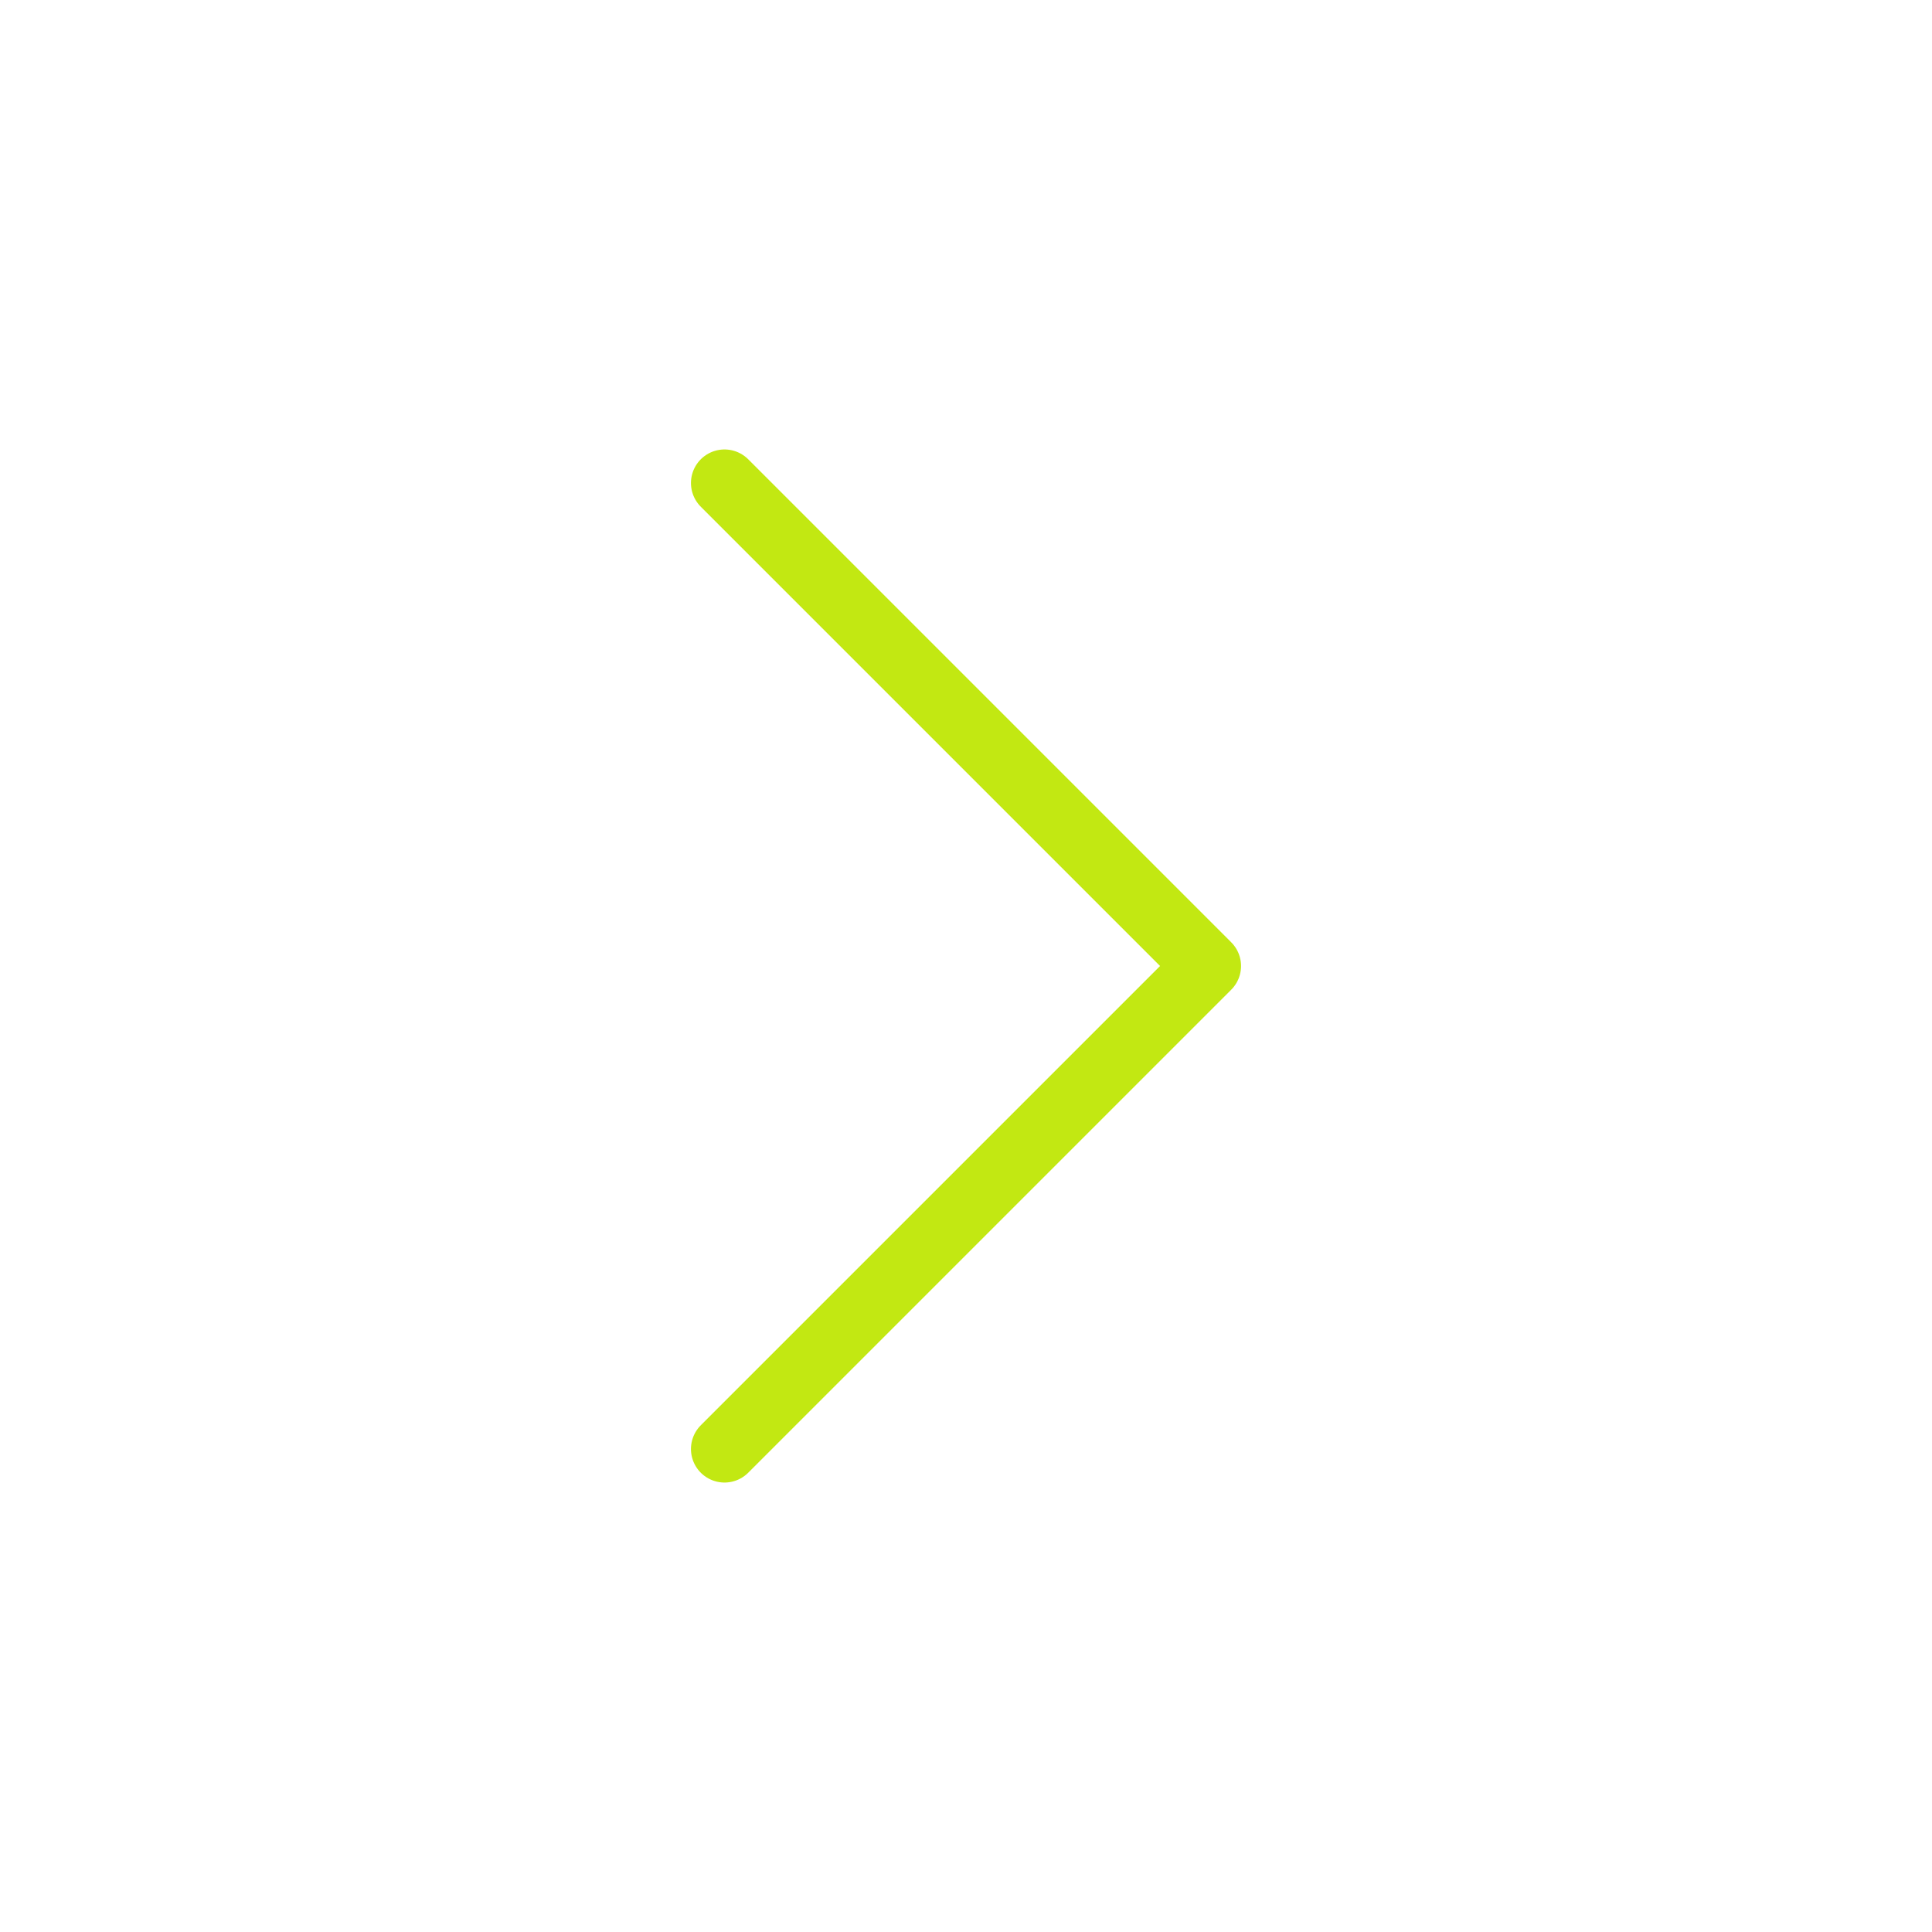
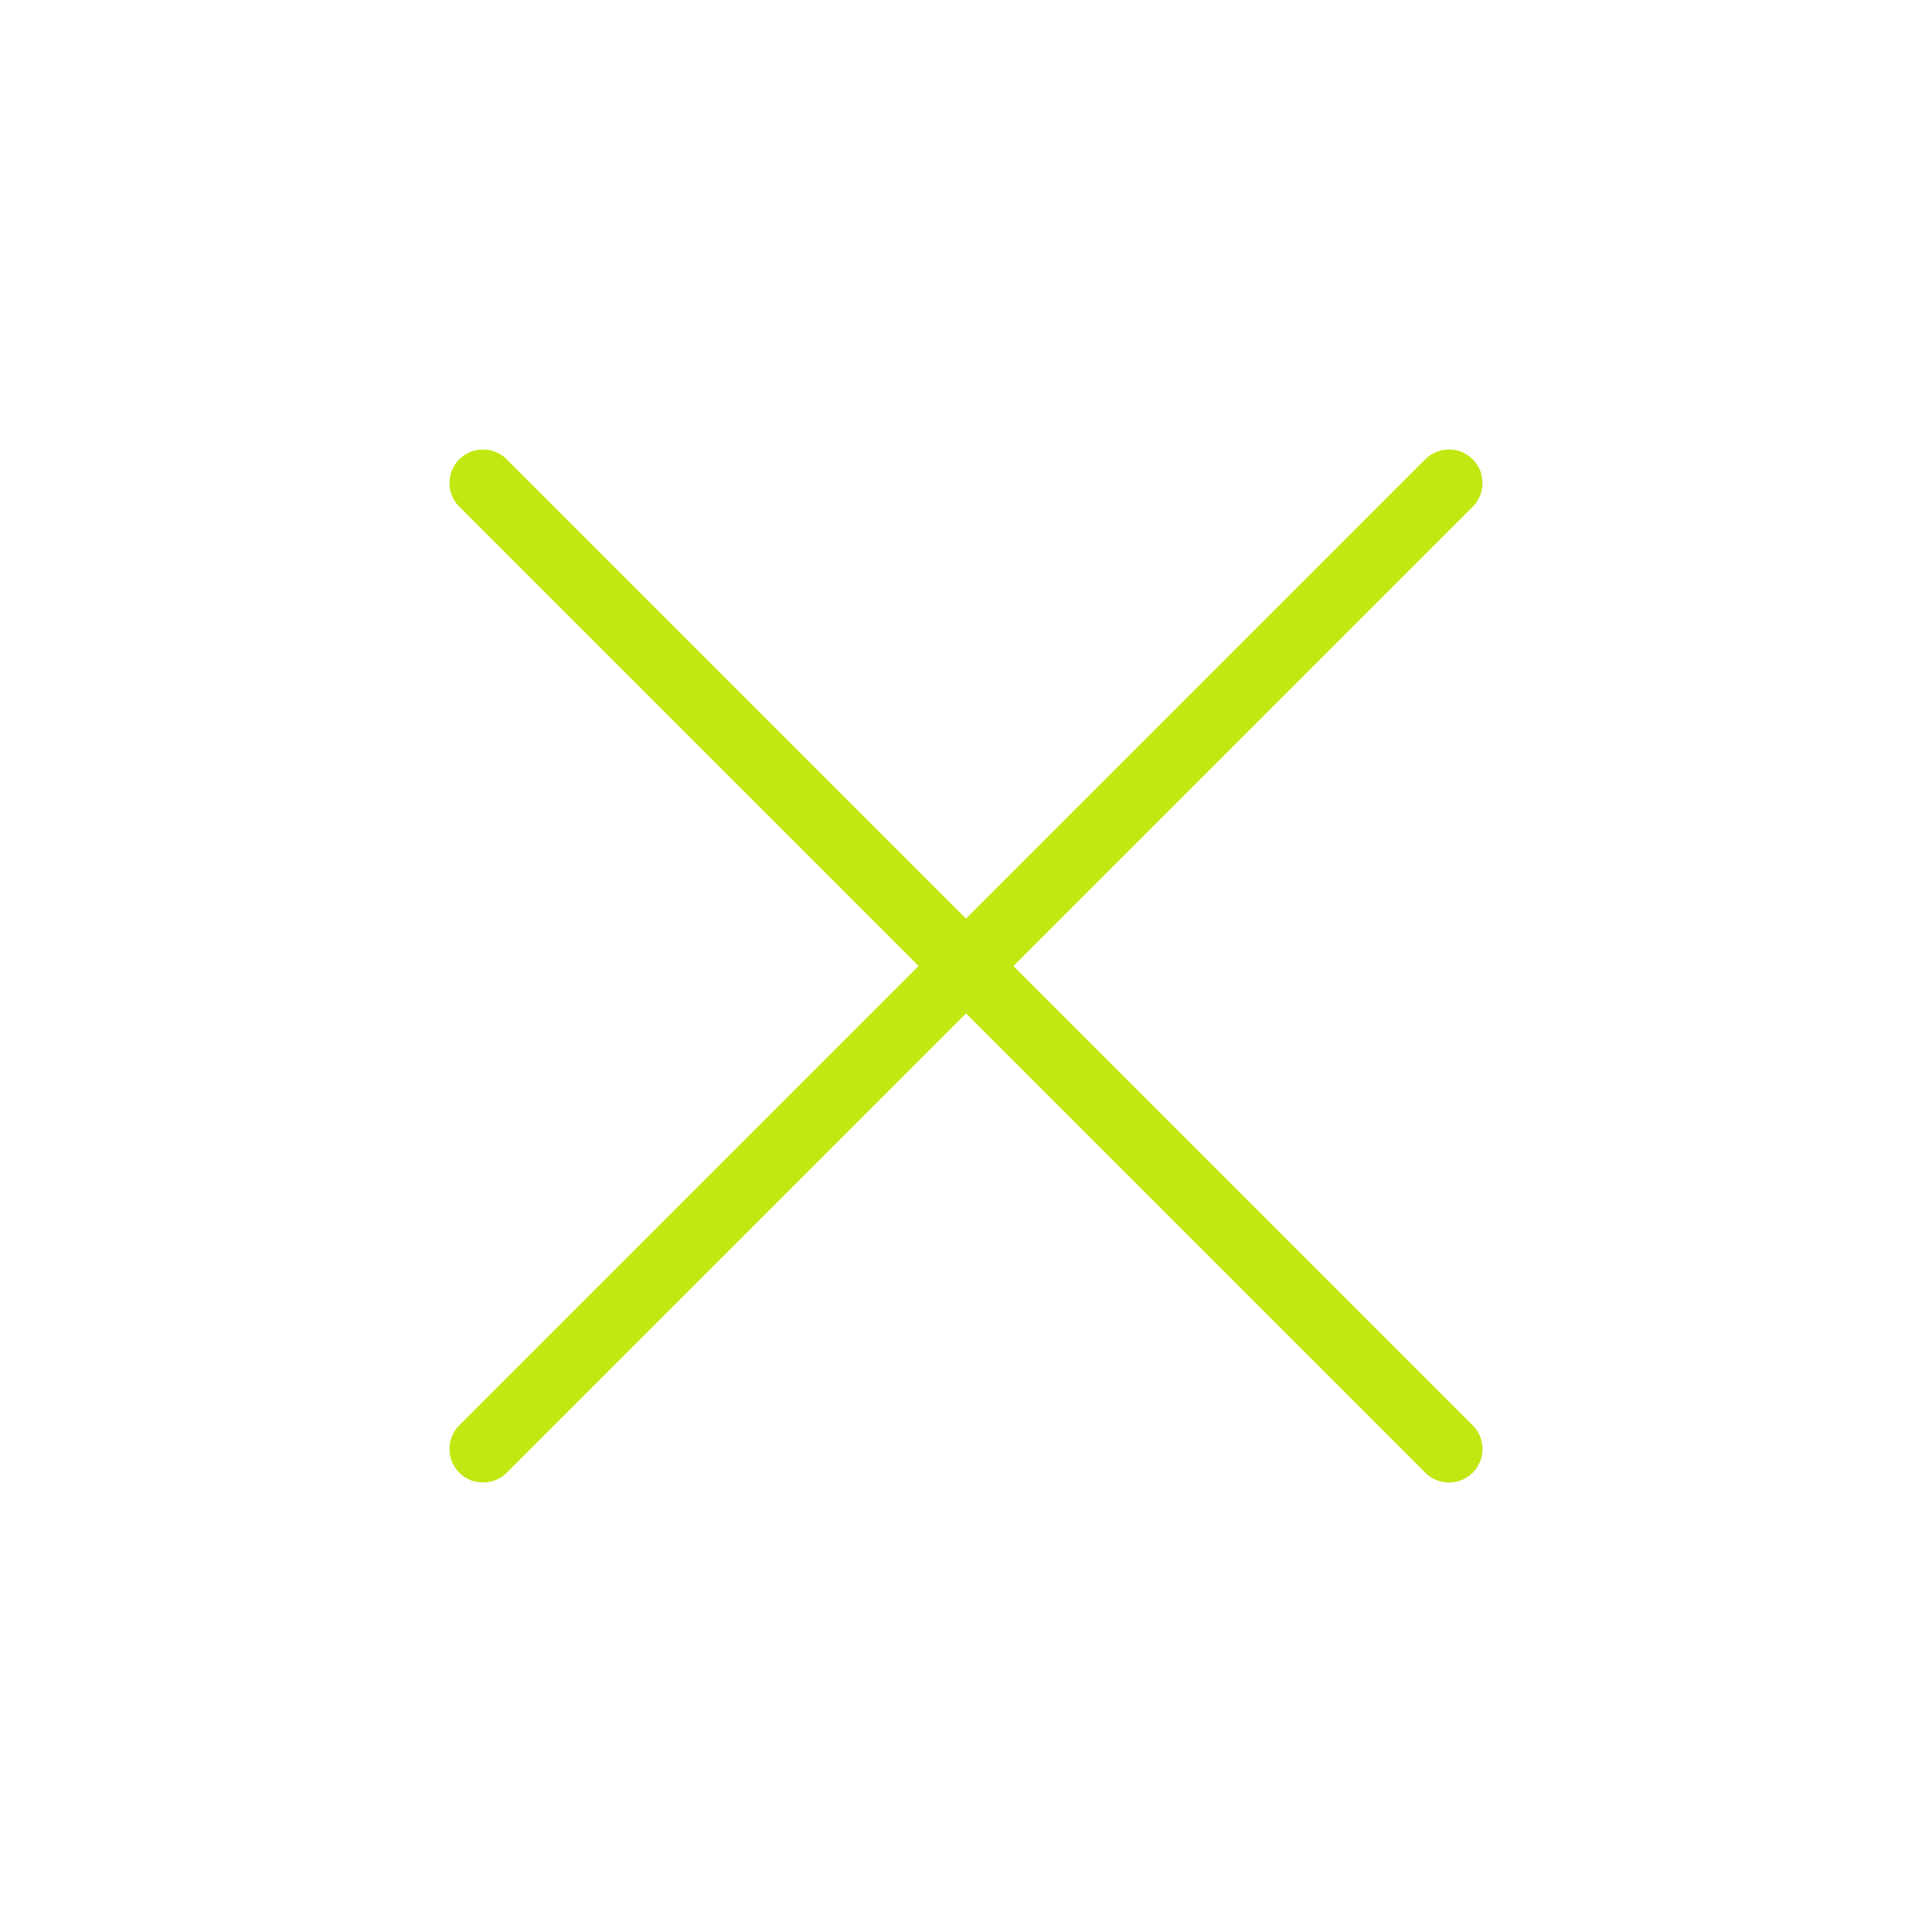
<svg xmlns="http://www.w3.org/2000/svg" baseProfile="tiny" id="Layer_1" version="1.1" viewBox="0 0 36 36" x="0px" xml:space="preserve" y="0px">
-   <polyline fill="none" points="13.5,27 &#10;&#09;22.5,18 13.5,9 " stroke="#c2e812" stroke-linecap="round" stroke-linejoin="round" stroke-opacity="1" stroke-width="1.25" />
+   <line fill="none" stroke="#c2e812" stroke-linecap="round" stroke-linejoin="round" stroke-opacity="1" stroke-width="1.25" x1="27" x2="9" y1="9" y2="27" />
+   <line fill="none" stroke="#c2e812" stroke-linecap="round" stroke-linejoin="round" stroke-opacity="1" stroke-width="1.25" x1="9" x2="27" y1="9" y2="27" />
</svg>
